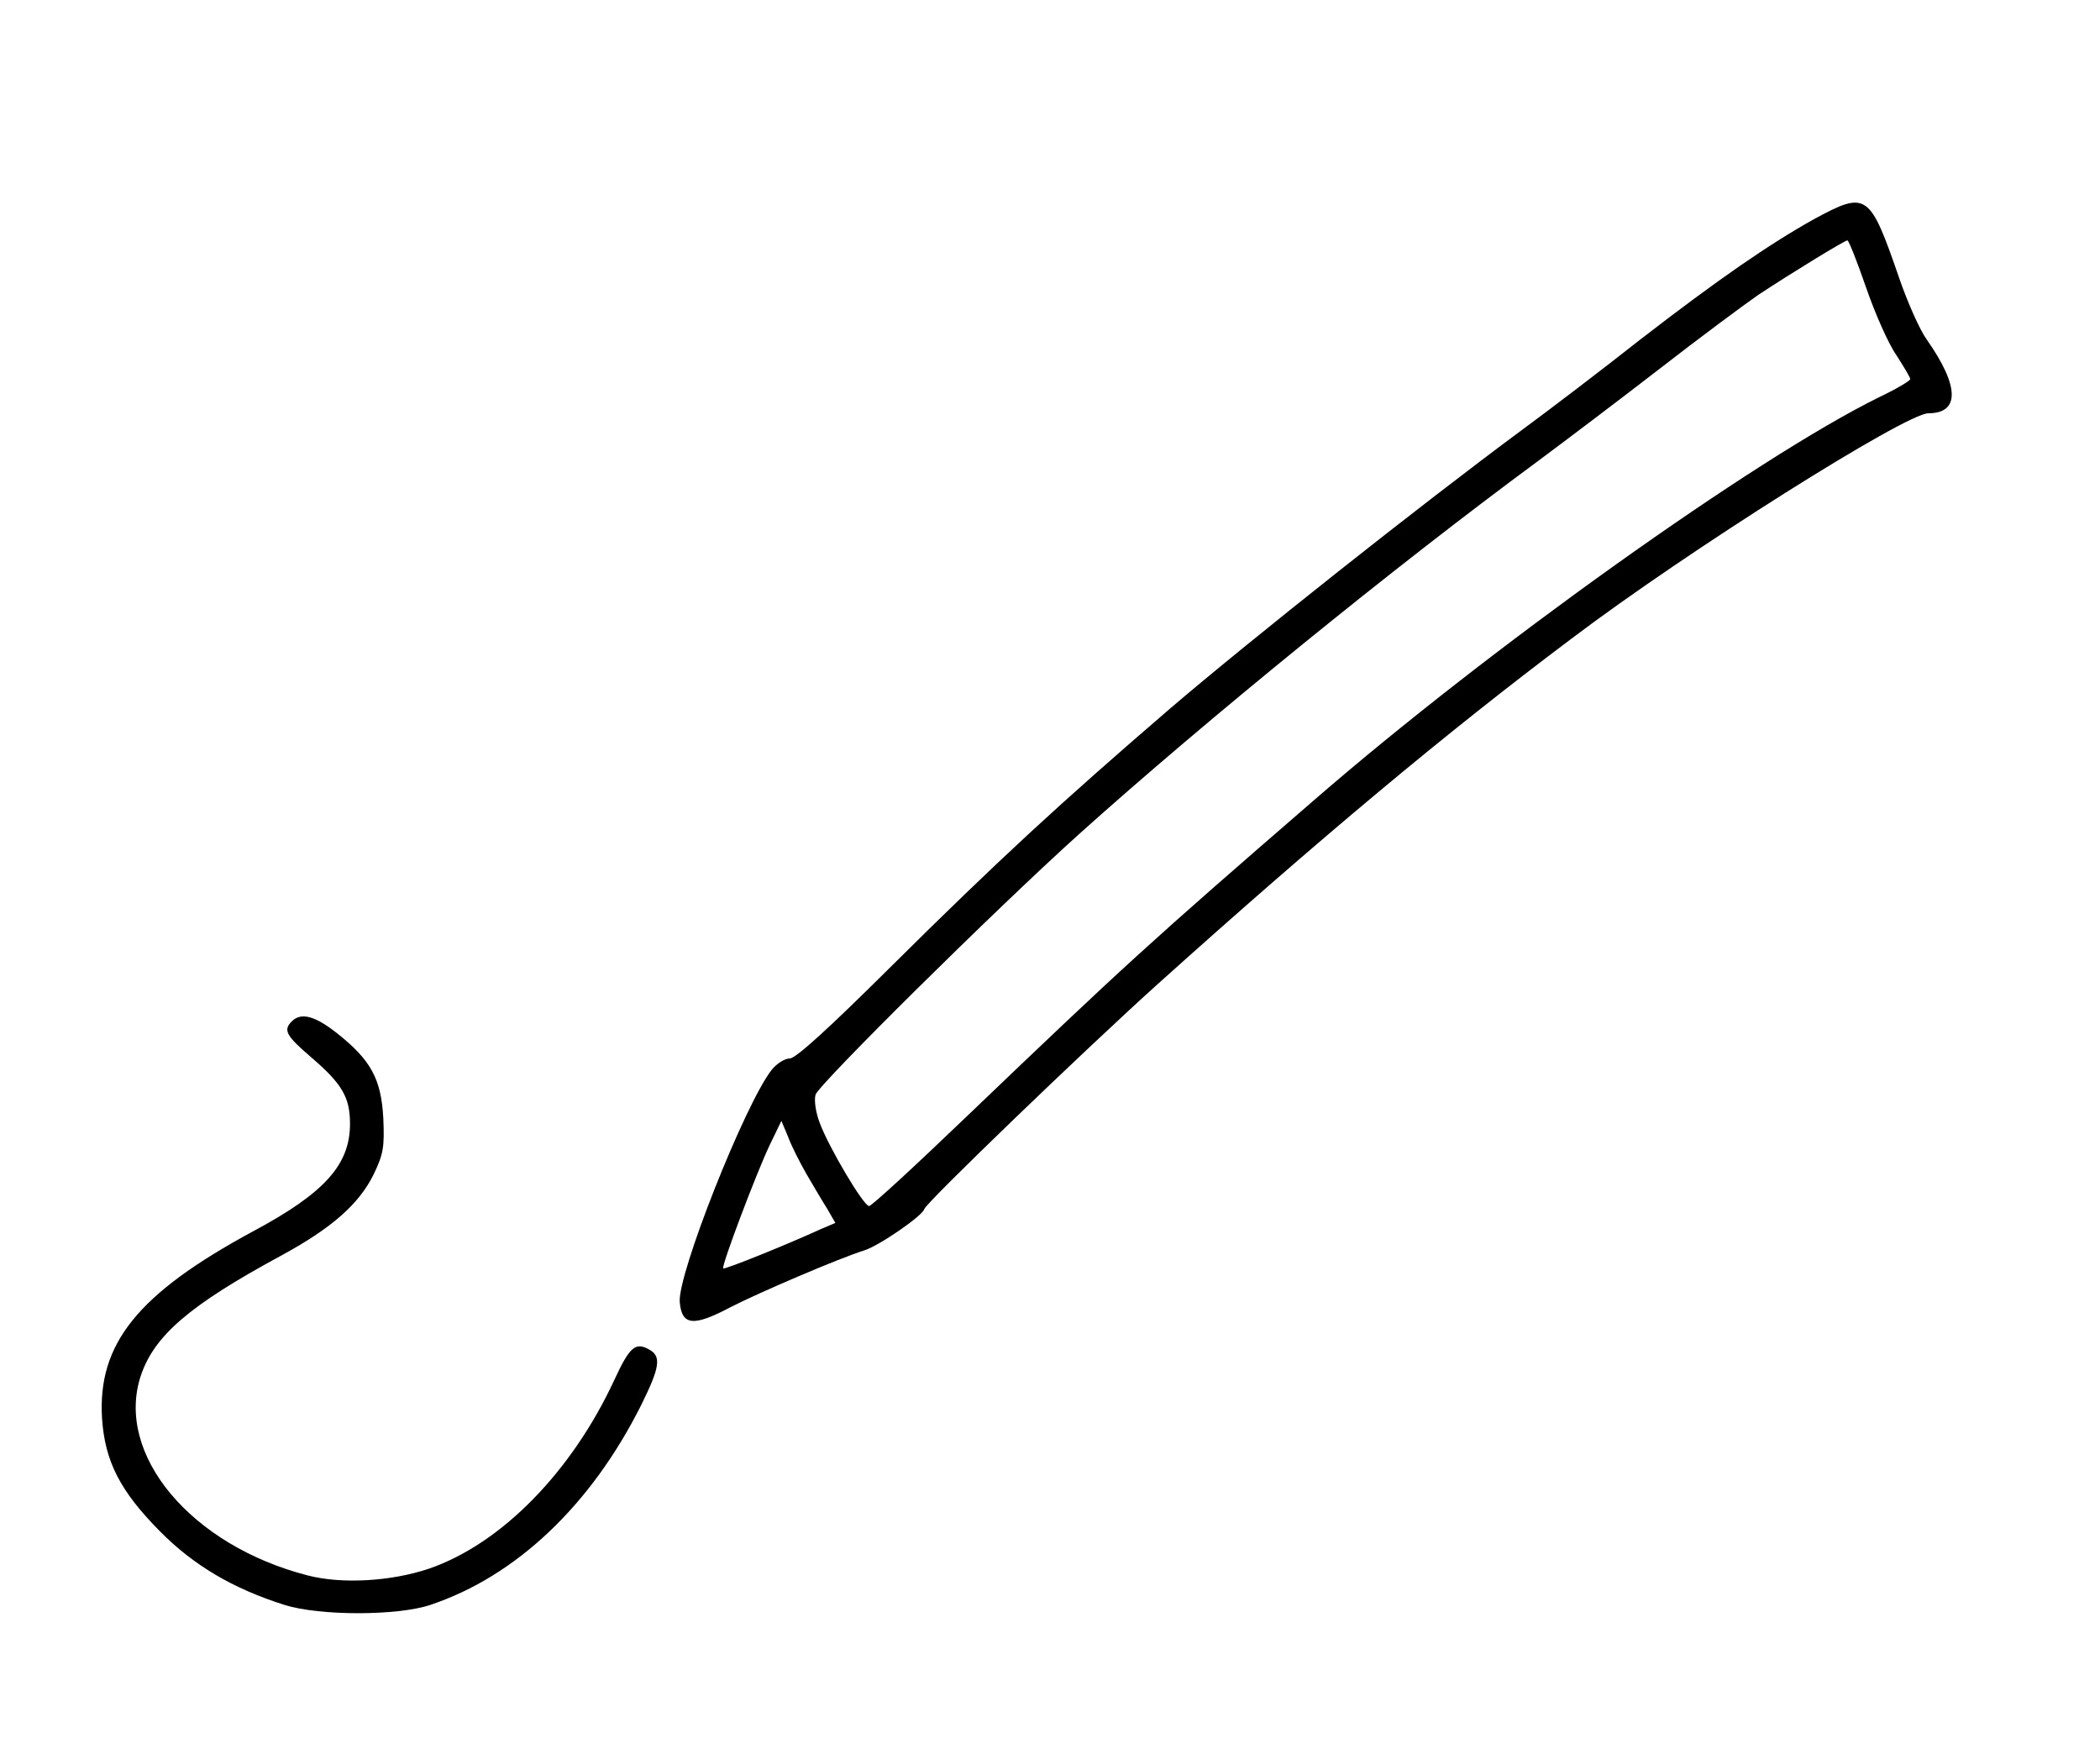
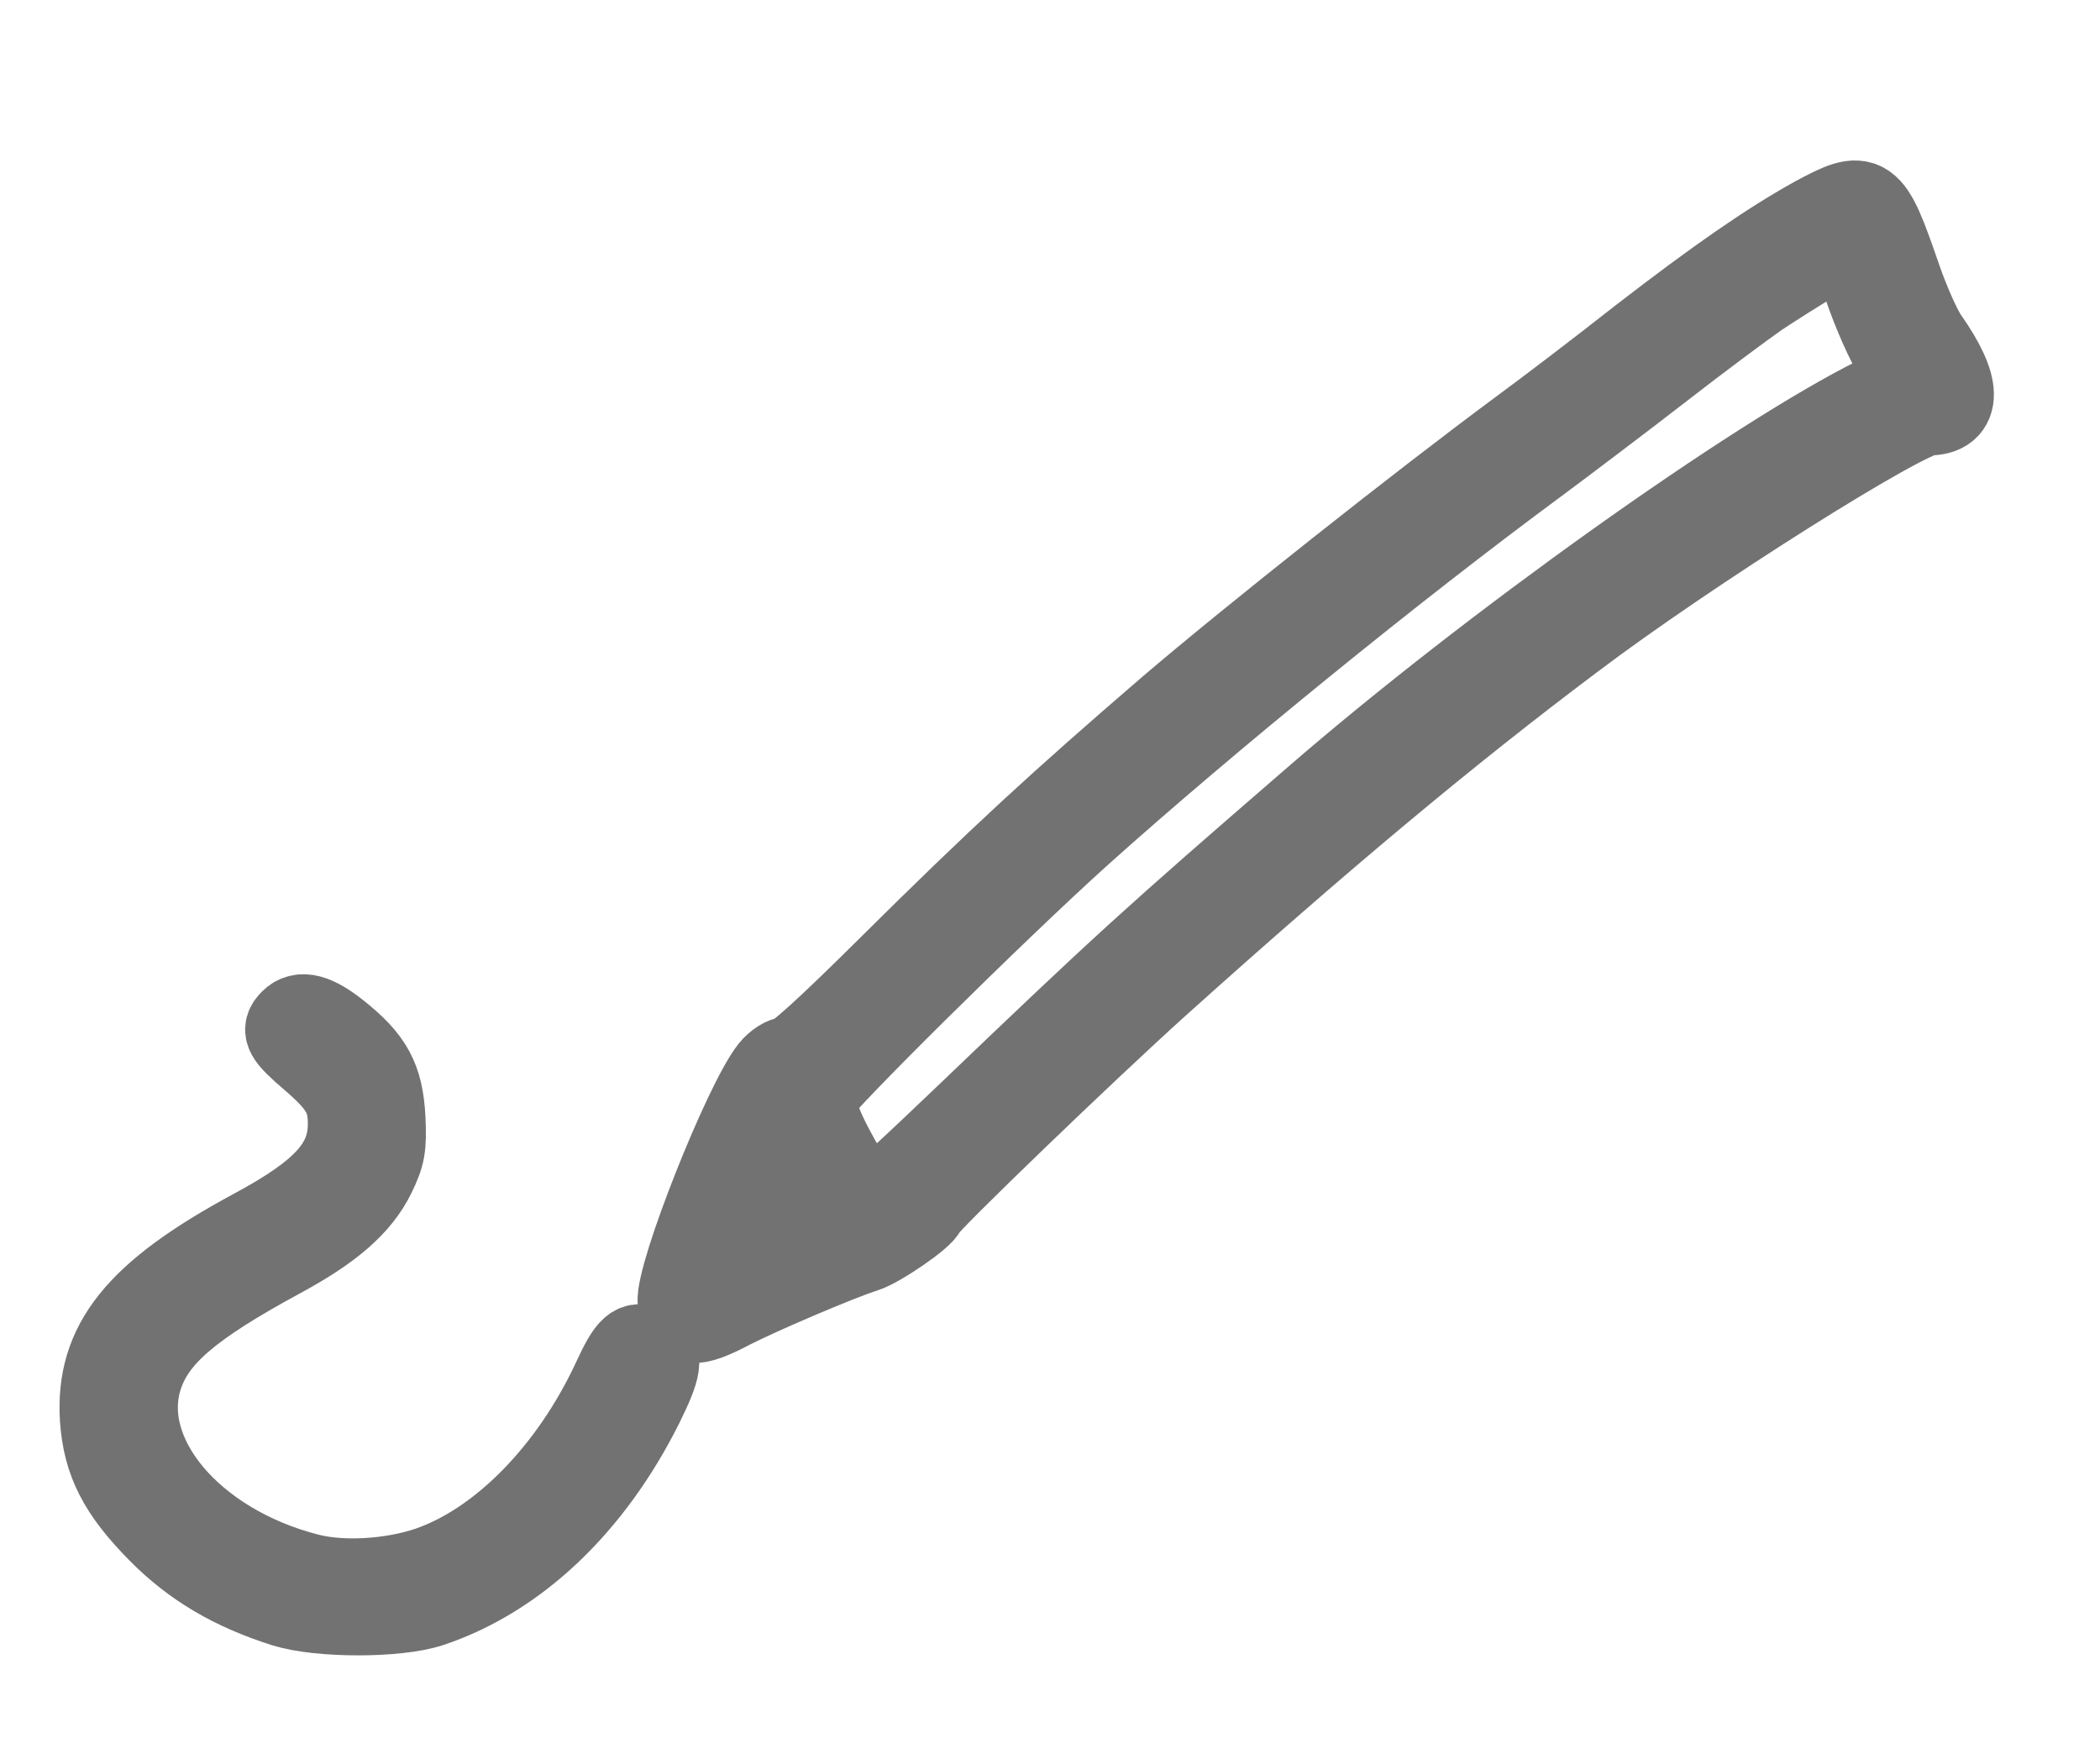
- <svg xmlns="http://www.w3.org/2000/svg" width="498pt" height="412pt" version="1.0" viewBox="0 0 498 412">
-   <g transform="translate(0 412) scale(.1 -.1)">
-     <path d="m4303 3601c-106-59-228-143-413-286-90-71-216-167-280-214-242-179-643-497-835-661-260-224-403-355-666-616-144-143-222-214-236-214-12 0-31-12-43-27-63-80-224-486-218-551 5-56 33-58 120-12 68 35 260 117 318 135 35 11 138 82 142 98 3 14 382 379 553 533 384 345 684 596 981 819 276 209 794 535 847 535 75 0 74 64-4 175-16 22-45 87-65 145-70 203-77 208-201 141zm122-162c21-61 53-134 72-161 18-28 33-53 33-57s-34-24-76-44c-293-145-921-593-1335-952-394-341-453-395-826-752-122-117-226-213-232-213-13 0-95 138-117 197-9 23-14 53-10 67 6 23 426 439 626 619 302 271 746 632 1085 882 66 49 197 148 290 220 94 73 199 151 235 176 79 52 203 128 211 129 3 0 23-50 44-111zm-2512-2104c16-27 38-65 49-82l19-33-33-14c-85-39-230-97-233-94-5 5 79 227 110 292l28 58 16-38c8-22 28-61 44-89z" />
-     <path d="m692 1698c-21-21-14-34 48-87 72-62 90-94 90-156 0-97-60-164-230-255-274-148-369-267-358-444 7-102 43-172 137-267 80-81 173-136 296-175 83-26 267-26 345 0 204 68 382 237 501 475 44 89 48 115 18 131-32 18-46 6-82-72-101-218-268-389-440-448-89-30-206-37-287-16-277 71-458 287-396 474 32 95 116 167 330 283 122 66 187 123 222 194 23 48 26 64 23 133-5 93-29 138-110 202-52 41-85 50-107 28z" />
-   </g>
+ <svg xmlns="http://www.w3.org/2000/svg" version="1.0" viewBox="0 0 498 412">
+   <path d="M430.3 51.9c-10.6 5.9-22.8 14.3-41.3 28.6-9 7.1-21.6 16.7-28 21.4-24.2 17.9-64.3 49.7-83.5 66.1-26 22.4-40.3 35.5-66.6 61.6-14.4 14.3-22.2 21.4-23.6 21.4-1.2 0-3.1 1.2-4.3 2.7-6.3 8-22.4 48.6-21.8 55.1.5 5.6 3.3 5.8 12 1.2 6.8-3.5 26-11.7 31.8-13.5 3.5-1.1 13.8-8.2 14.2-9.8.3-1.4 38.2-37.9 55.3-53.3 38.4-34.5 68.4-59.6 98.1-81.9C400.2 130.6 452 98 457.3 98c7.5 0 7.4-6.4-.4-17.5-1.6-2.2-4.5-8.7-6.5-14.5-7-20.3-7.7-20.8-20.1-14.1zm12.2 16.2c2.1 6.1 5.3 13.4 7.2 16.1 1.8 2.8 3.3 5.3 3.3 5.7s-3.4 2.4-7.6 4.4c-29.3 14.5-92.1 59.3-133.5 95.2-39.4 34.1-45.3 39.5-82.6 75.2-12.2 11.7-22.6 21.3-23.2 21.3-1.3 0-9.5-13.8-11.7-19.7-.9-2.3-1.4-5.3-1-6.7.6-2.3 42.6-43.9 62.6-61.9 30.2-27.1 74.6-63.2 108.5-88.2 6.6-4.9 19.7-14.8 29-22 9.4-7.3 19.9-15.1 23.5-17.6 7.9-5.2 20.3-12.8 21.1-12.9.3 0 2.3 5 4.4 11.1zM191.3 278.5c1.6 2.7 3.8 6.5 4.9 8.2l1.9 3.3-3.3 1.4c-8.5 3.9-23 9.7-23.3 9.4-.5-.5 7.9-22.7 11-29.2l2.8-5.8 1.6 3.8c.8 2.2 2.8 6.1 4.4 8.9zM69.2 242.2c-2.1 2.1-1.4 3.4 4.8 8.7 7.2 6.2 9 9.4 9 15.6 0 9.7-6 16.4-23 25.5-27.4 14.8-36.9 26.7-35.8 44.4.7 10.2 4.3 17.2 13.7 26.7 8 8.1 17.3 13.6 29.6 17.5 8.3 2.6 26.7 2.6 34.5 0 20.4-6.8 38.2-23.7 50.1-47.5 4.4-8.9 4.8-11.5 1.8-13.1-3.2-1.8-4.6-.6-8.2 7.2-10.1 21.8-26.8 38.9-44 44.8-8.9 3-20.6 3.7-28.7 1.6-27.7-7.1-45.8-28.7-39.6-47.4 3.2-9.5 11.6-16.7 33-28.3 12.2-6.6 18.7-12.3 22.2-19.4 2.3-4.8 2.6-6.4 2.3-13.3-.5-9.3-2.9-13.8-11-20.2-5.2-4.1-8.5-5-10.7-2.8z" style="stroke:#727272;stroke-width:20" />
</svg>
